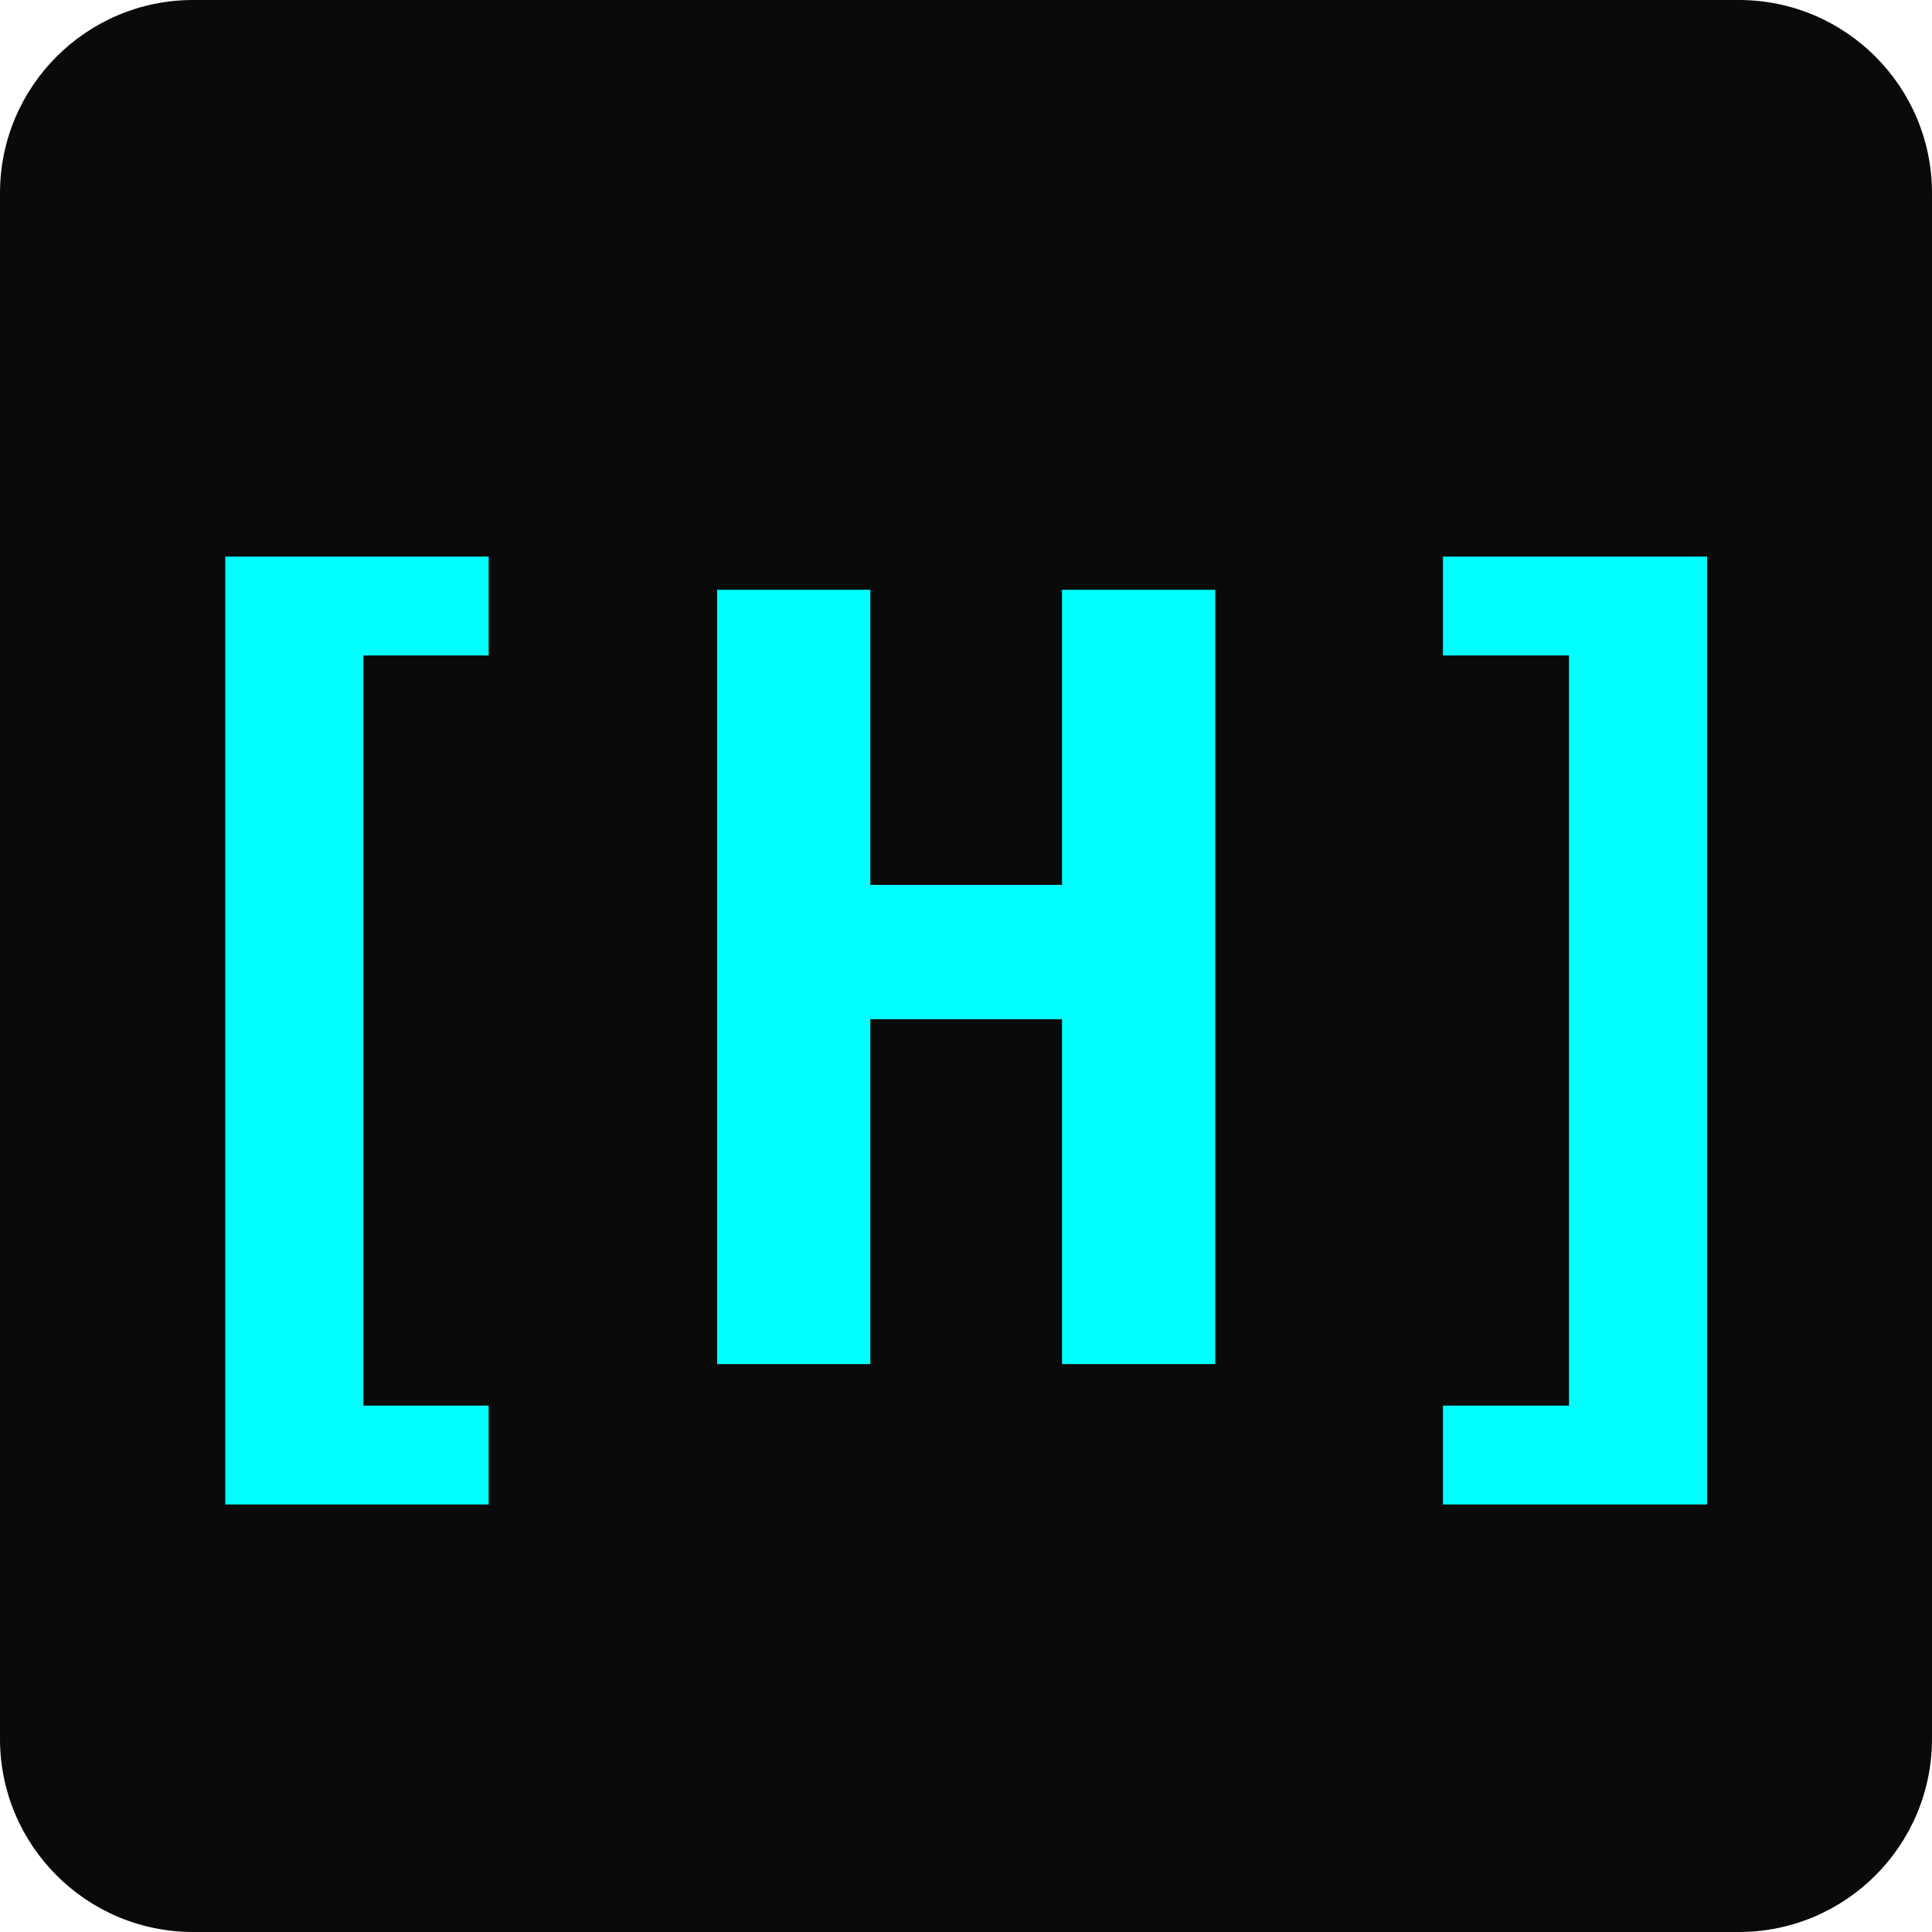
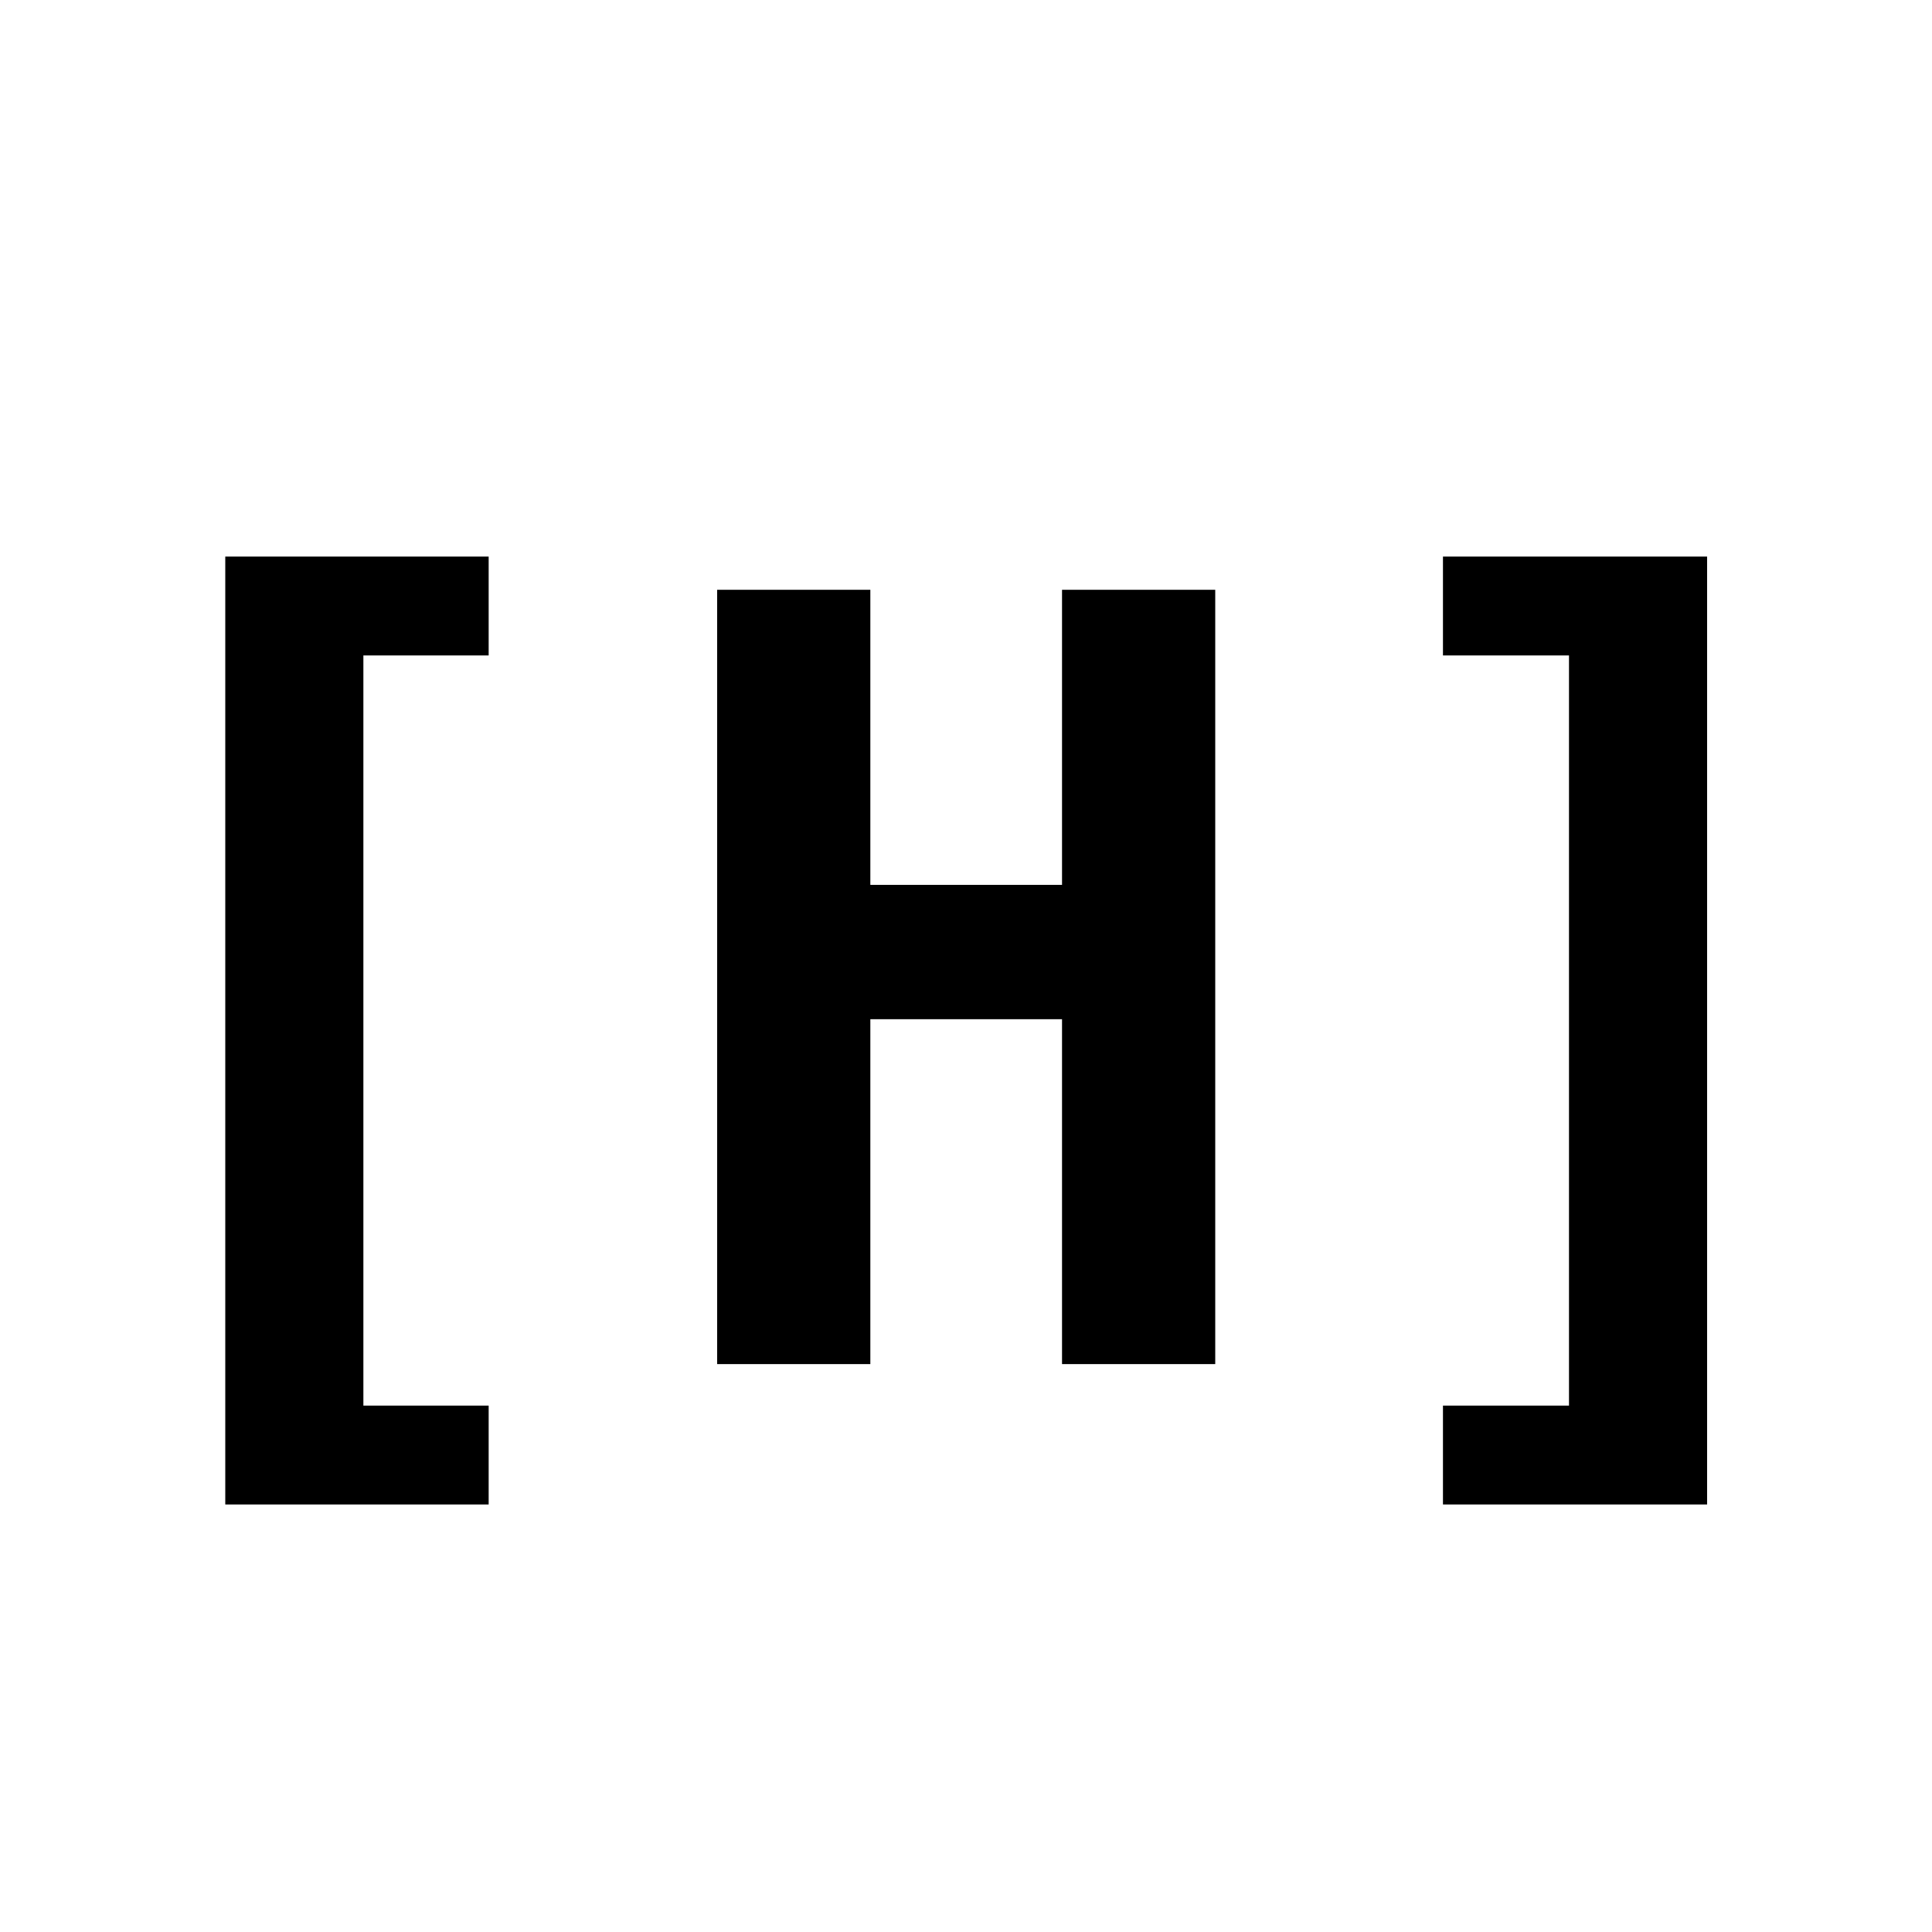
<svg xmlns="http://www.w3.org/2000/svg" width="40" height="40" viewBox="0 0 40 40" fill="none">
-   <rect width="40" height="40" rx="4" fill="#0A0A0A" />
-   <text x="50%" y="55%" dominant-baseline="middle" text-anchor="middle" font-family="monospace" font-weight="bold" font-size="22" fill="#00FFFF">[H]</text>
+   <text x="50%" y="55%" dominant-baseline="middle" text-anchor="middle" font-family="monospace" font-weight="bold" font-size="22" fill="#000000">[H]</text>
</svg>
